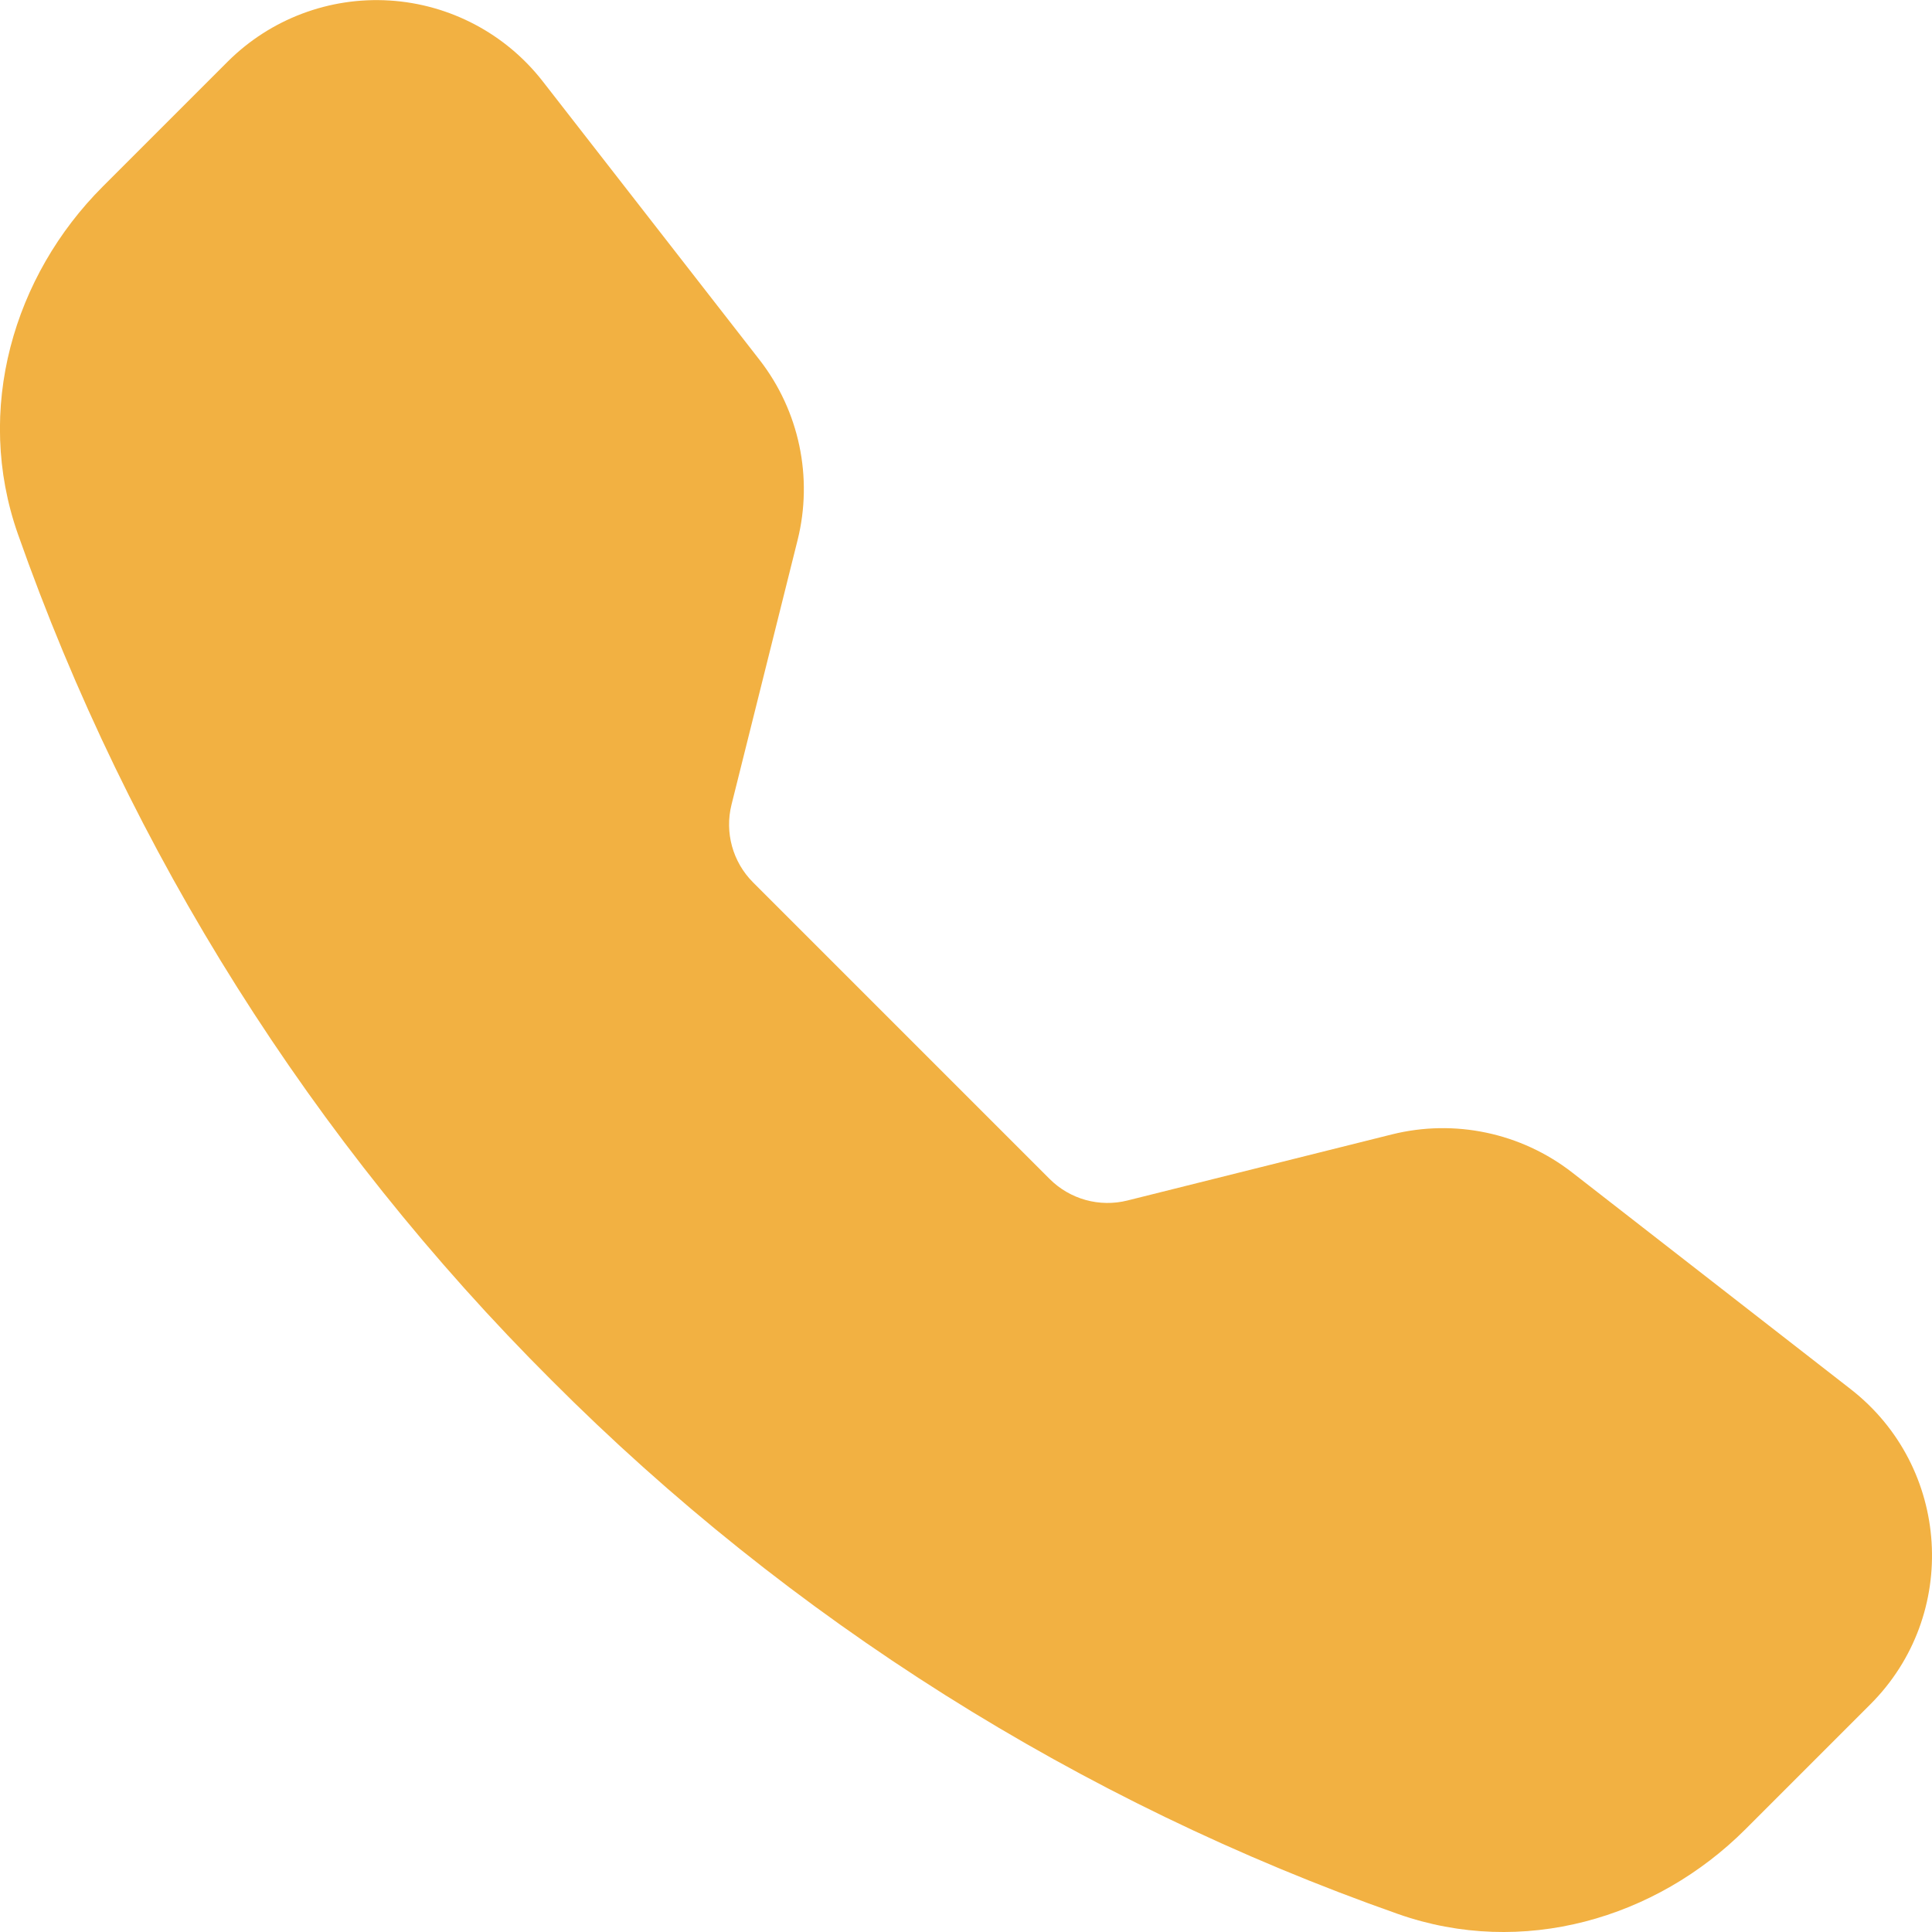
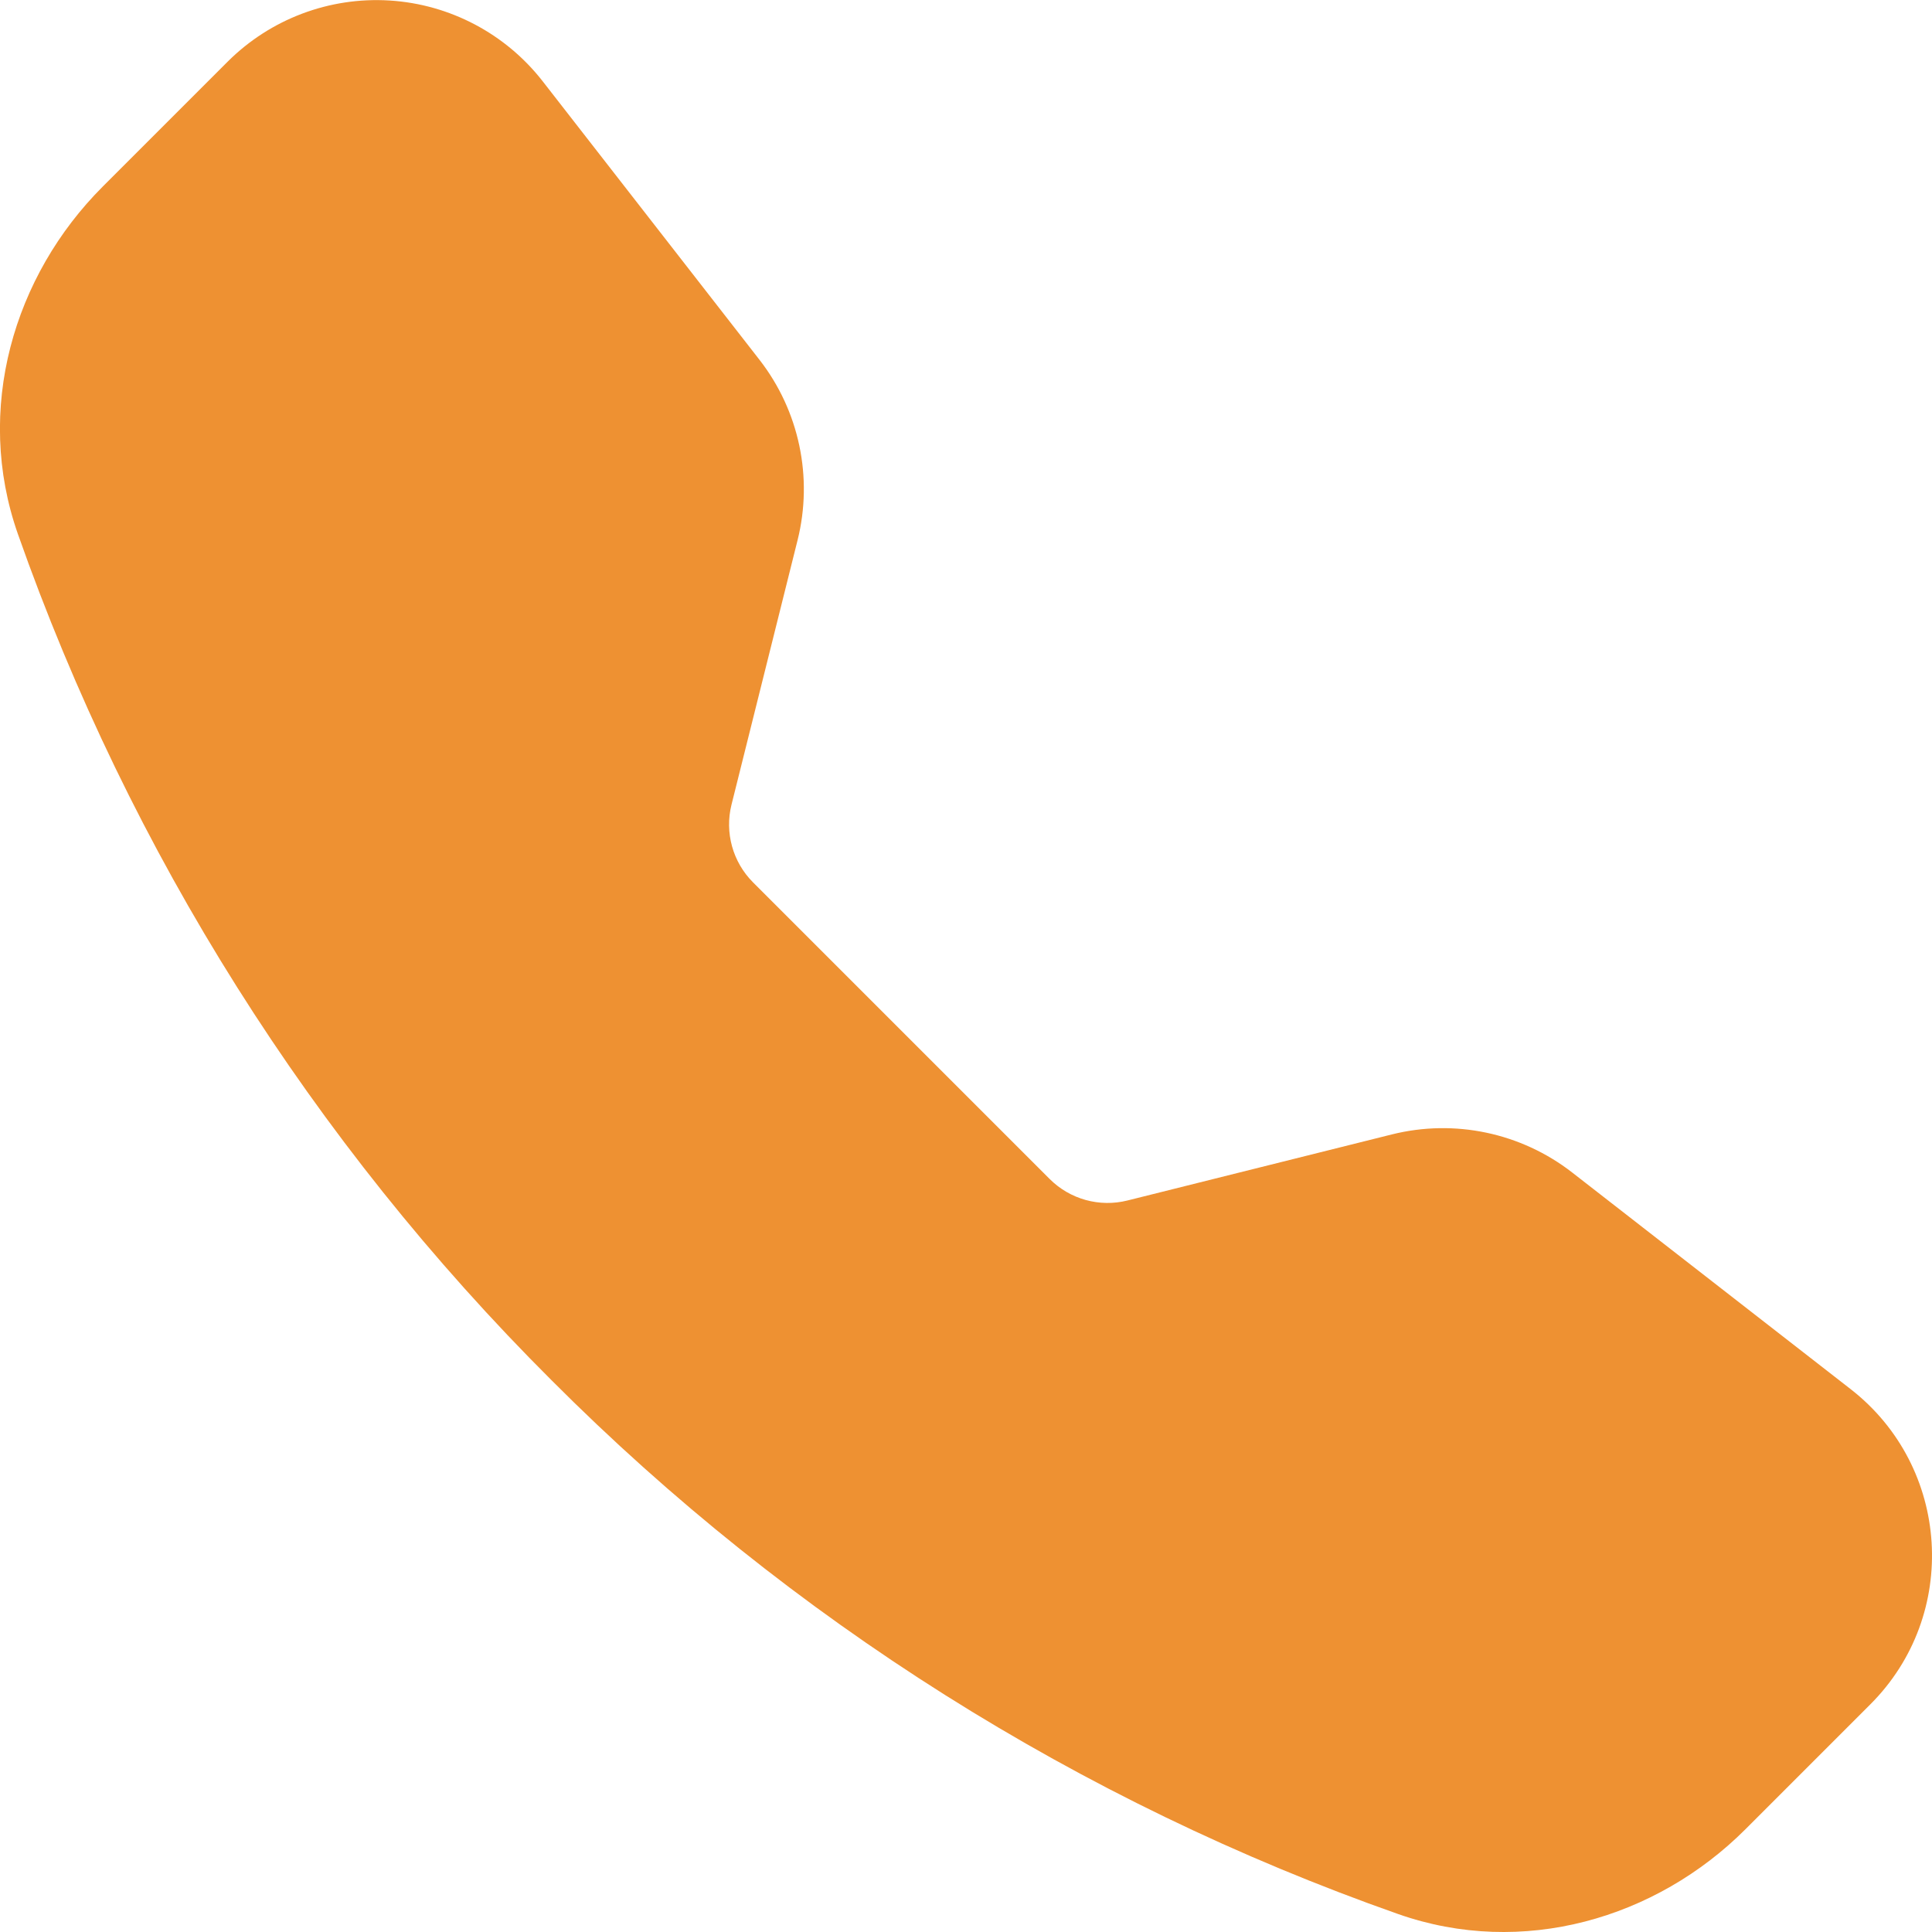
- <svg xmlns="http://www.w3.org/2000/svg" width="16" height="16" fill="#f2b142" class="bi bi-telephone-fill" viewBox="0 0 16 16">
+ <svg xmlns="http://www.w3.org/2000/svg" width="16" height="16" fill="#ee9132" class="bi bi-telephone-fill" viewBox="0 0 16 16">
  <path fill-rule="evenodd" d="M1.885.511a1.745 1.745 0 0 1 2.61.163L6.29 2.98c.329.423.445.974.315 1.494l-.547 2.19a.678.678 0 0 0 .178.643l2.457 2.457a.678.678 0 0 0 .644.178l2.189-.547a1.745 1.745 0 0 1 1.494.315l2.306 1.794c.829.645.905 1.87.163 2.611l-1.034 1.034c-.74.74-1.846 1.065-2.877.702a18.634 18.634 0 0 1-7.01-4.42 18.634 18.634 0 0 1-4.42-7.009c-.362-1.03-.037-2.137.703-2.877L1.885.511z" />
</svg>
